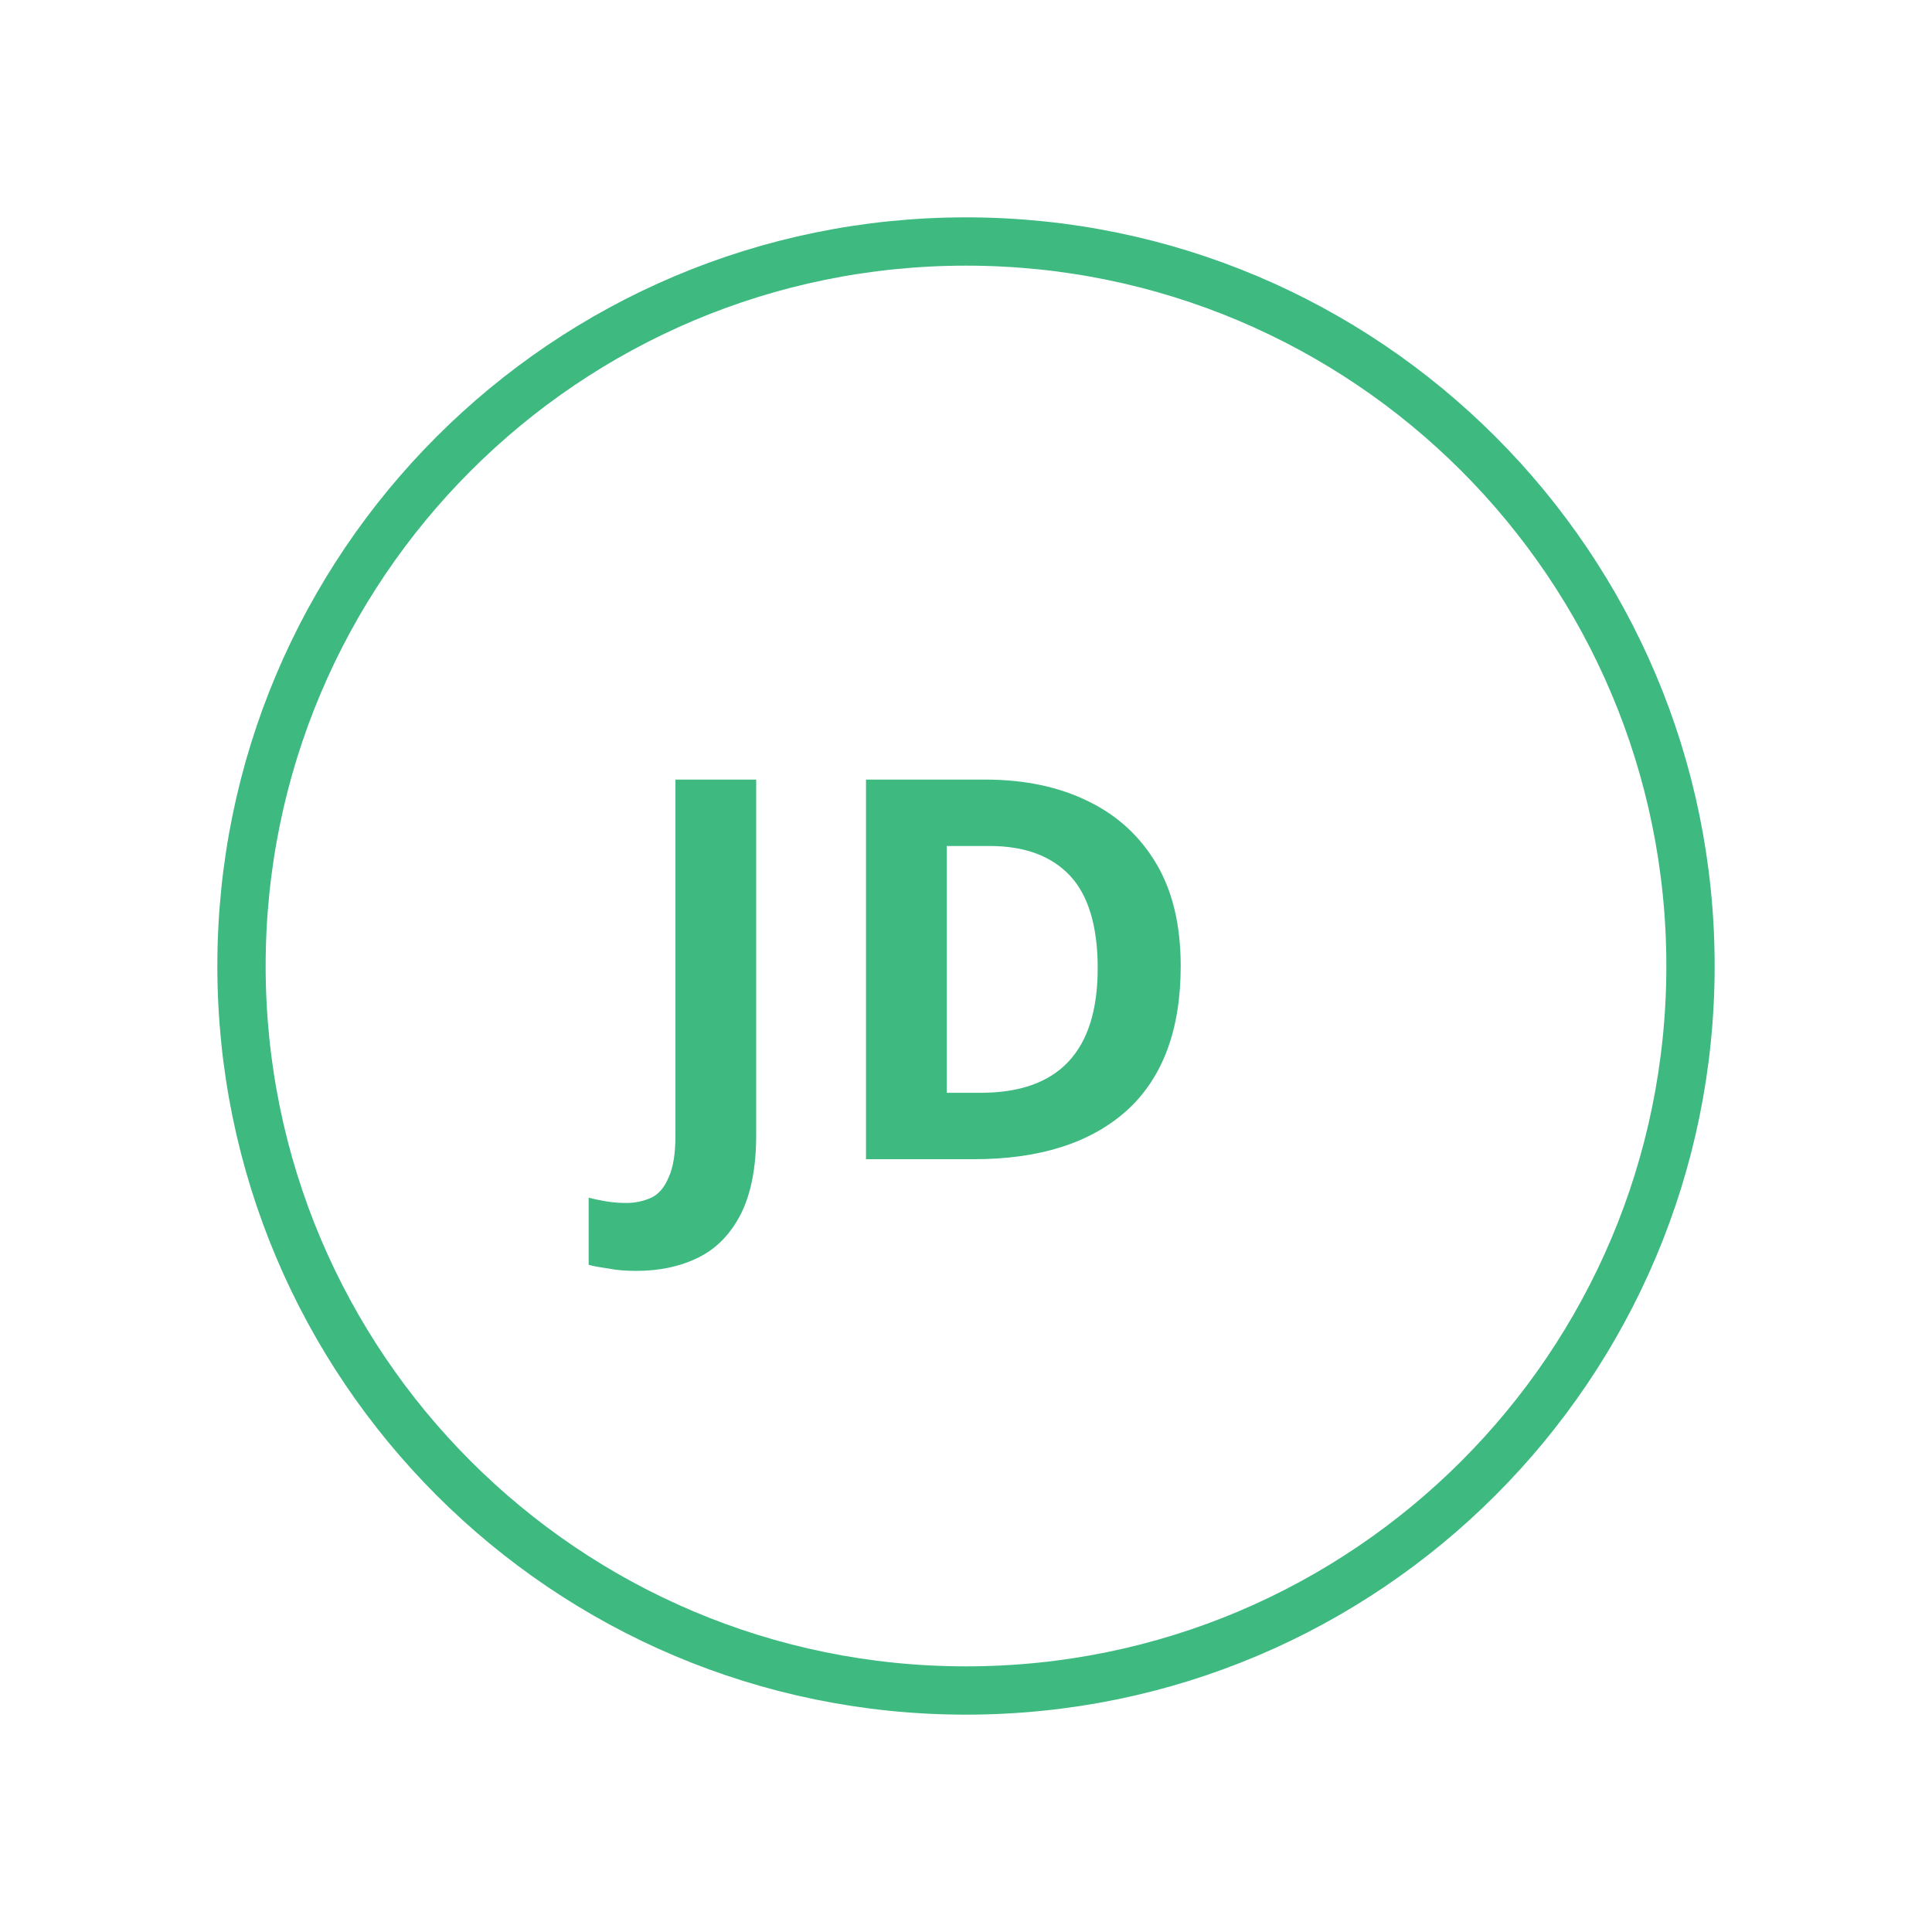
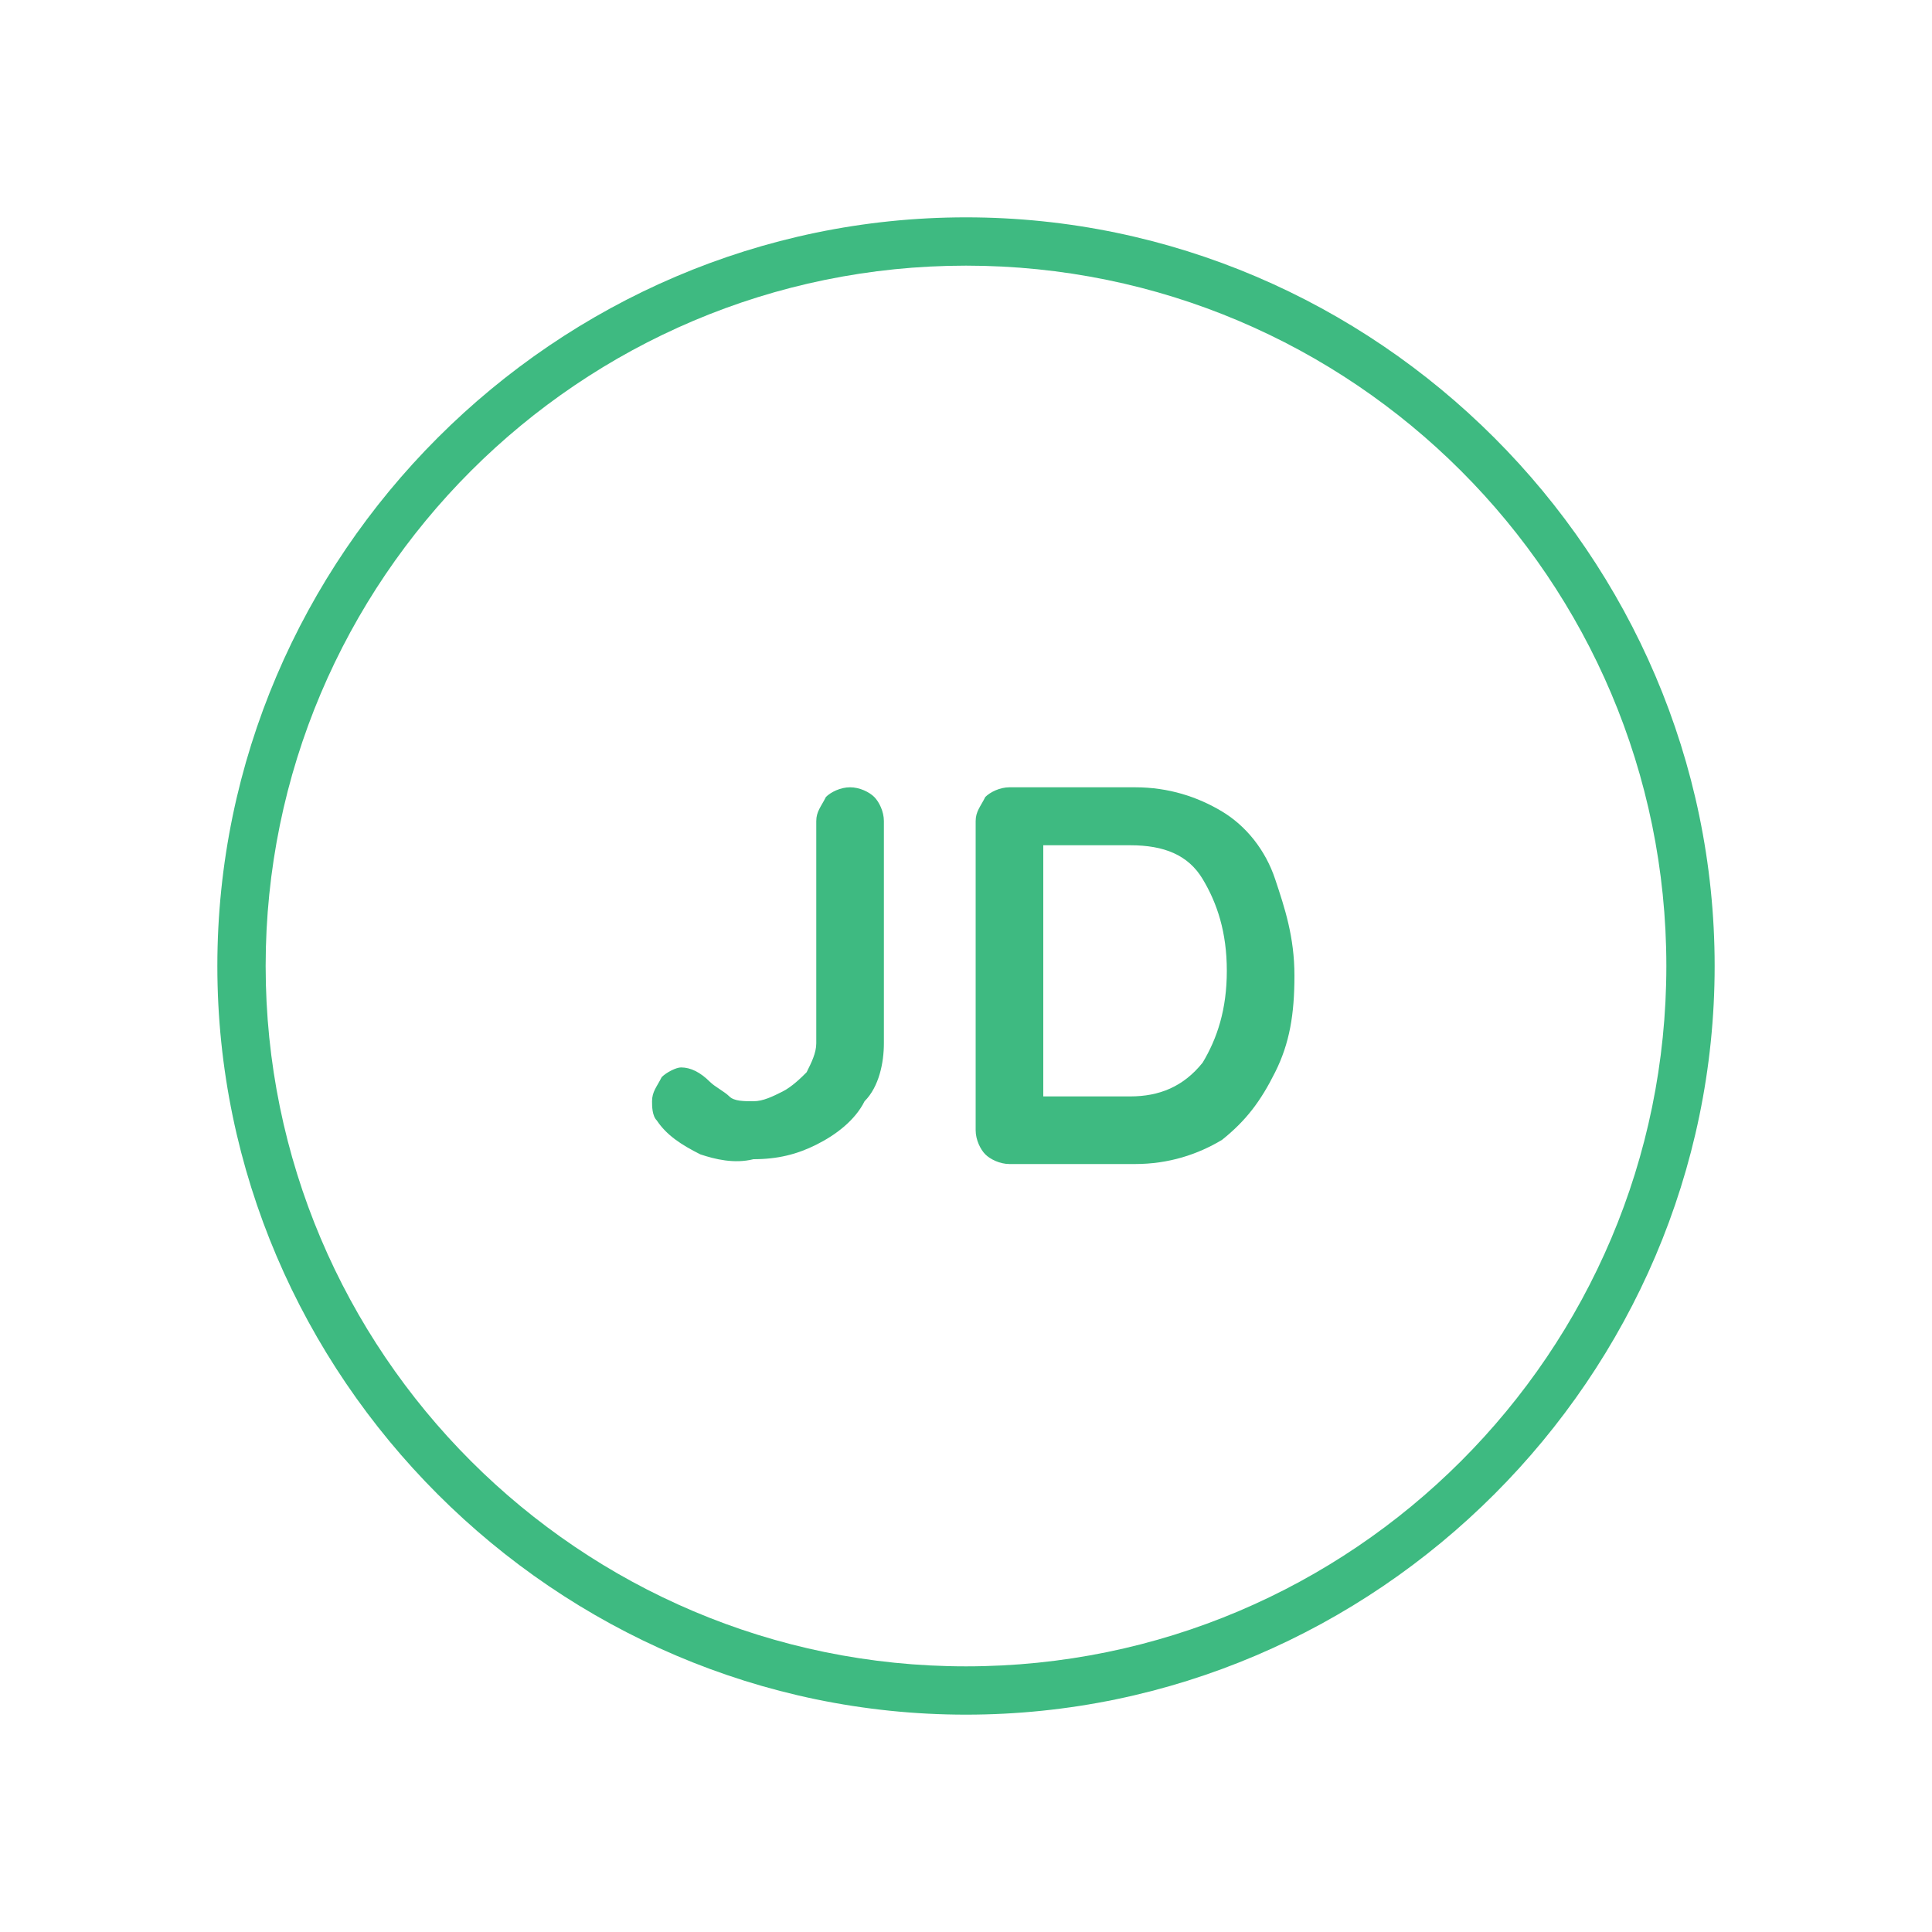
- <svg xmlns="http://www.w3.org/2000/svg" viewBox="0 0 40 40">
-   <g fill="none" fill-rule="evenodd">
-     <circle stroke="#3EBA81" cx="20" cy="20" r="15" />
-     <text font-family="Quicksand-Bold, Quicksand" font-size="11" font-weight="bold" letter-spacing=".306" fill="#3EBA81">
-       <tspan x="13" y="24">JD</tspan>
-     </text>
-   </g>
+ <svg xmlns="http://www.w3.org/2000/svg" id="Layer_1" viewBox="0 0 40 40">
+   <style>.st0{fill:#3eba81}</style>
+   <path class="st0" d="M20 35.5c-8.5 0-15.5-7-15.5-15.5S11.5 4.5 20 4.5s15.5 7 15.5 15.5-7 15.5-15.5 15.5zm0-30C12 5.5 5.5 12 5.5 20S12 34.5 20 34.5 34.5 28 34.5 20 28 5.5 20 5.5z" />
+   <path class="st0" d="M14.5 23.9c-.4-.2-.7-.4-.9-.7-.1-.1-.1-.3-.1-.4 0-.2.1-.3.2-.5.1-.1.3-.2.4-.2.2 0 .4.1.6.3.1.1.3.2.4.3.1.1.3.1.5.1s.4-.1.6-.2.4-.3.5-.4c.1-.2.2-.4.2-.6V17c0-.2.1-.3.2-.5.1-.1.3-.2.5-.2s.4.1.5.2c.1.1.2.3.2.5v4.6c0 .4-.1.9-.4 1.2-.2.4-.6.7-1 .9-.4.2-.8.3-1.3.3-.4.1-.8 0-1.1-.1zm10.8-7.1c.5.3.9.8 1.1 1.4s.4 1.2.4 2-.1 1.4-.4 2-.6 1-1.1 1.4c-.5.3-1.1.5-1.8.5h-2.6c-.2 0-.4-.1-.5-.2-.1-.1-.2-.3-.2-.5V17c0-.2.1-.3.2-.5.1-.1.3-.2.5-.2h2.6c.7 0 1.3.2 1.8.5zm-.4 5.2c.3-.5.5-1.1.5-1.9s-.2-1.4-.5-1.9-.8-.7-1.5-.7h-1.8v5.2h1.8c.6 0 1.1-.2 1.5-.7z" />
</svg>
